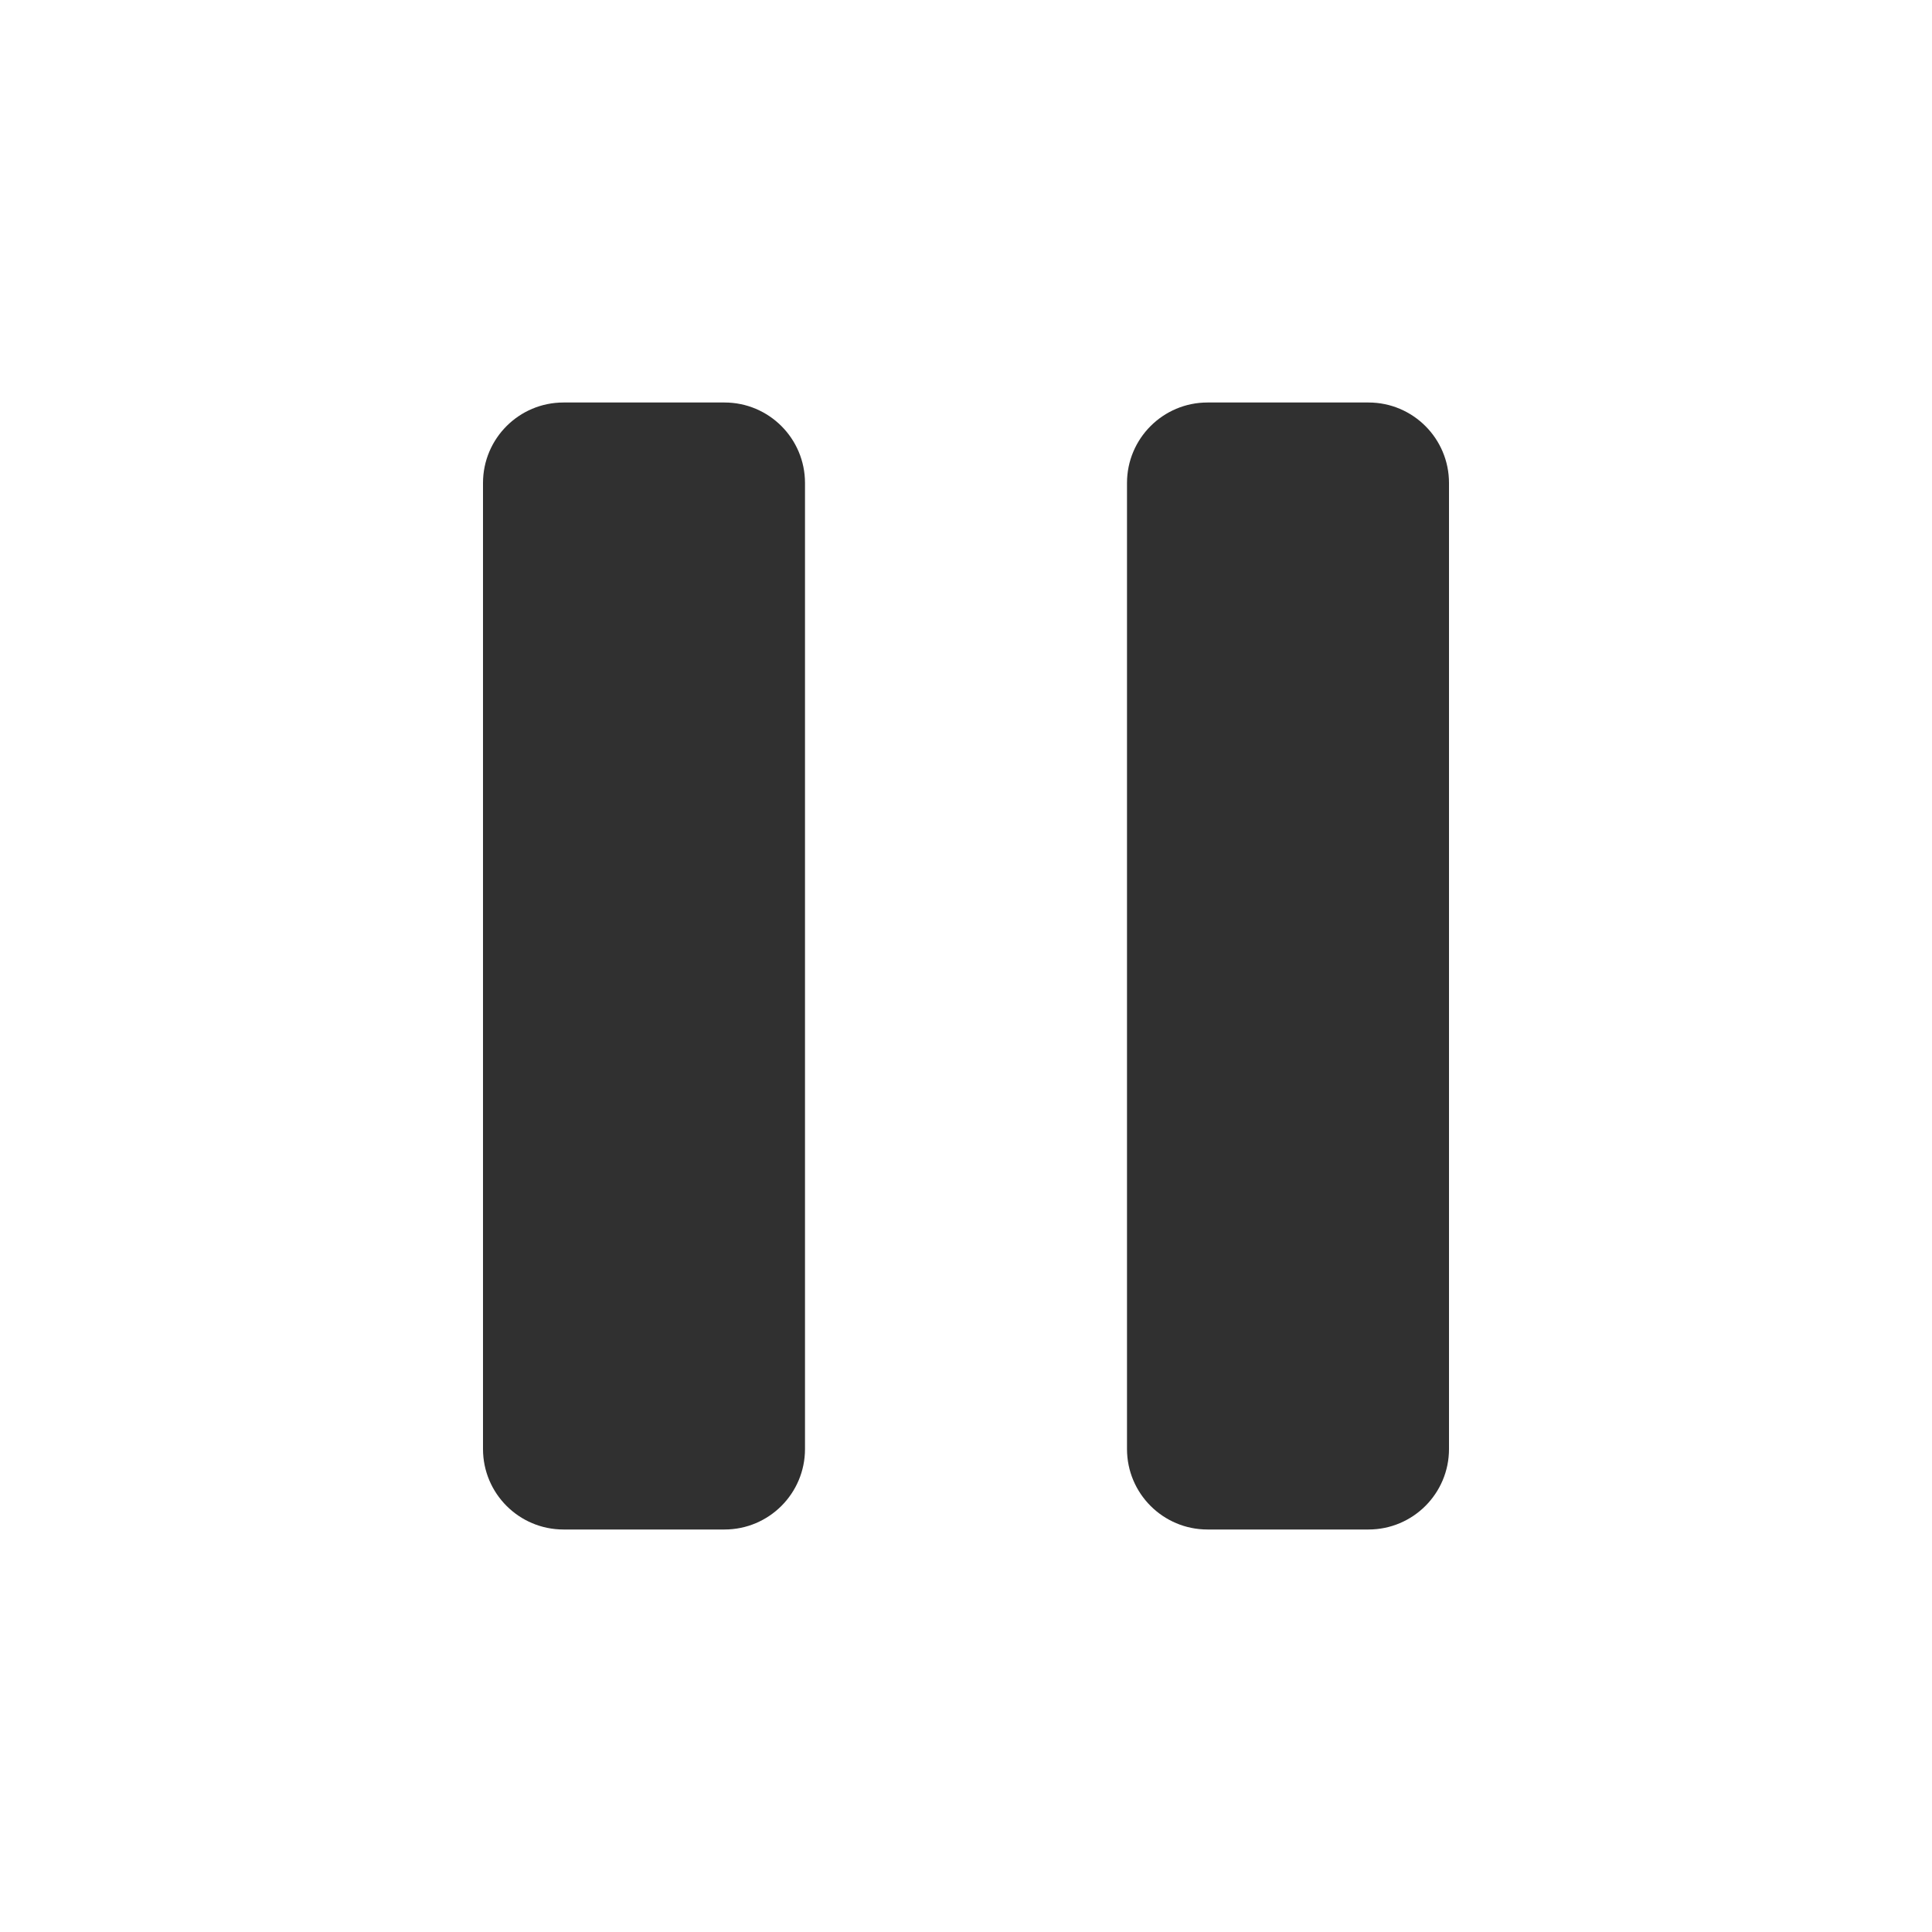
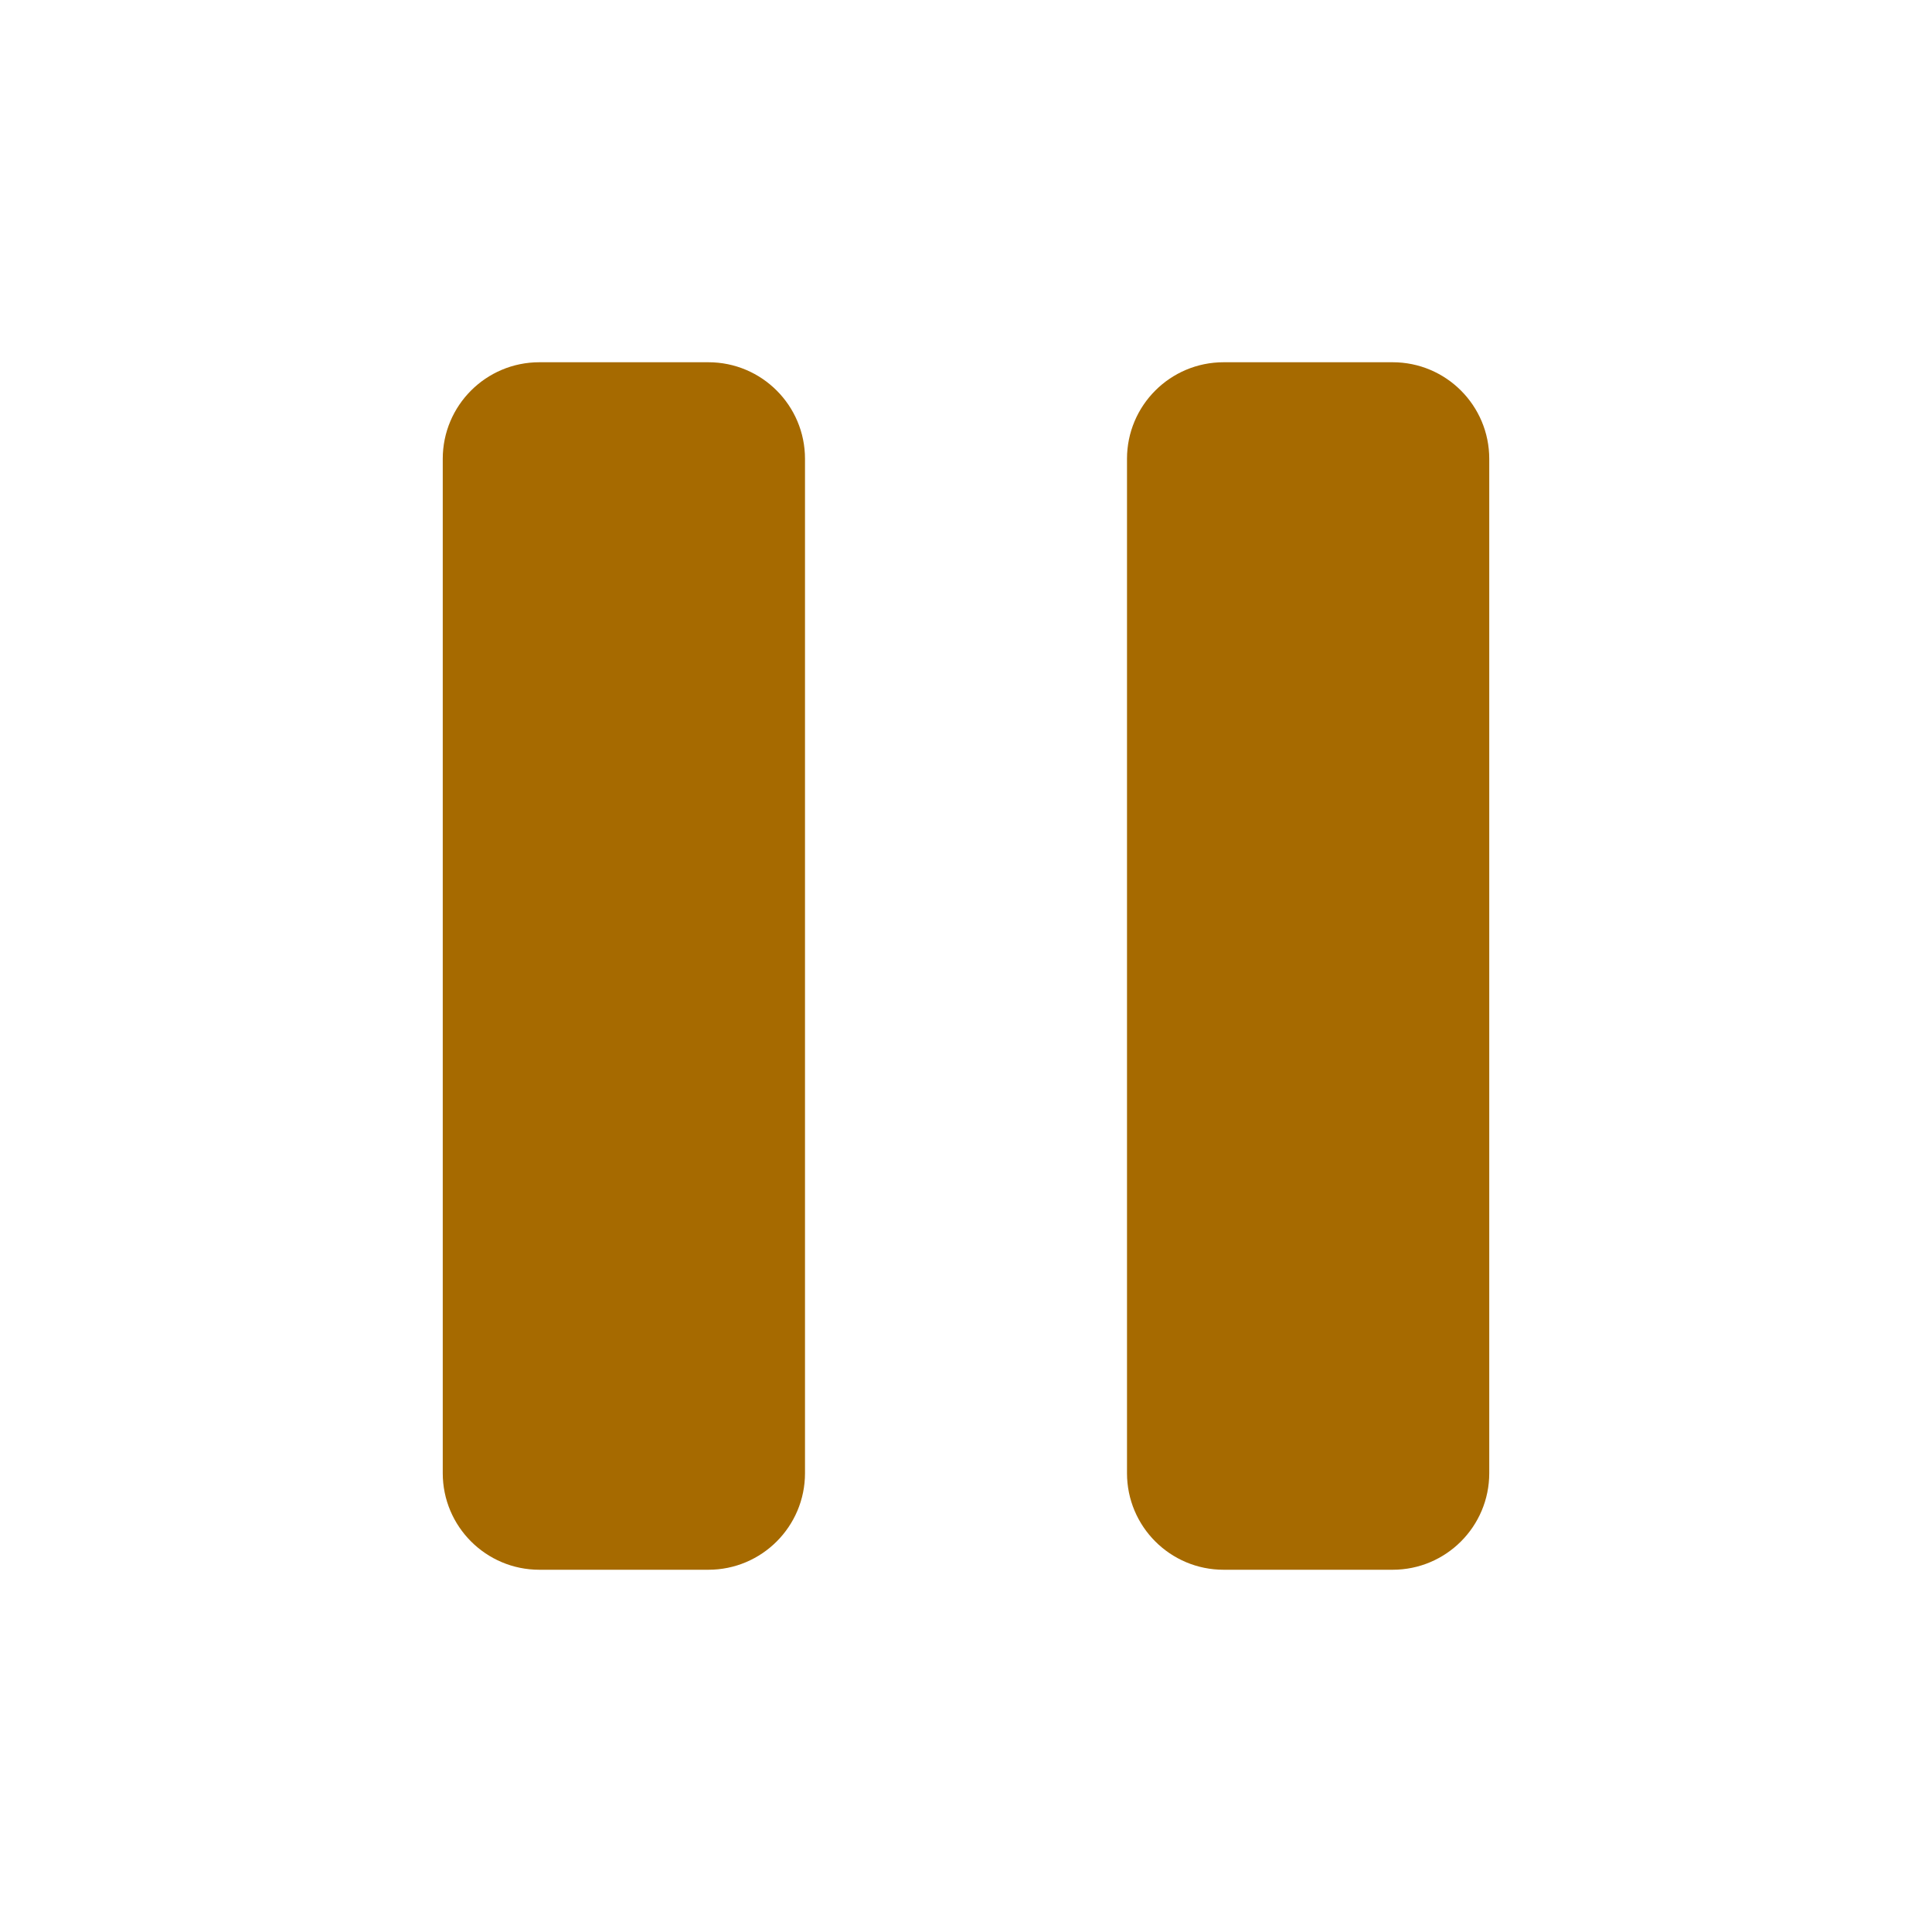
<svg xmlns="http://www.w3.org/2000/svg" viewBox="0 0 24 24" width="24" height="24">
-   <rect x="6" y="5" width="4" height="14" rx="1" fill="#303030" />
-   <rect x="14" y="5" width="4" height="14" rx="1" fill="#303030" />
+   <rect x="5.5" y="4.5" width="4.5" height="15" rx="1.2" fill="#a66a00" />
+   <rect x="14" y="4.5" width="4.5" height="15" rx="1.2" fill="#a66a00" />
</svg>
